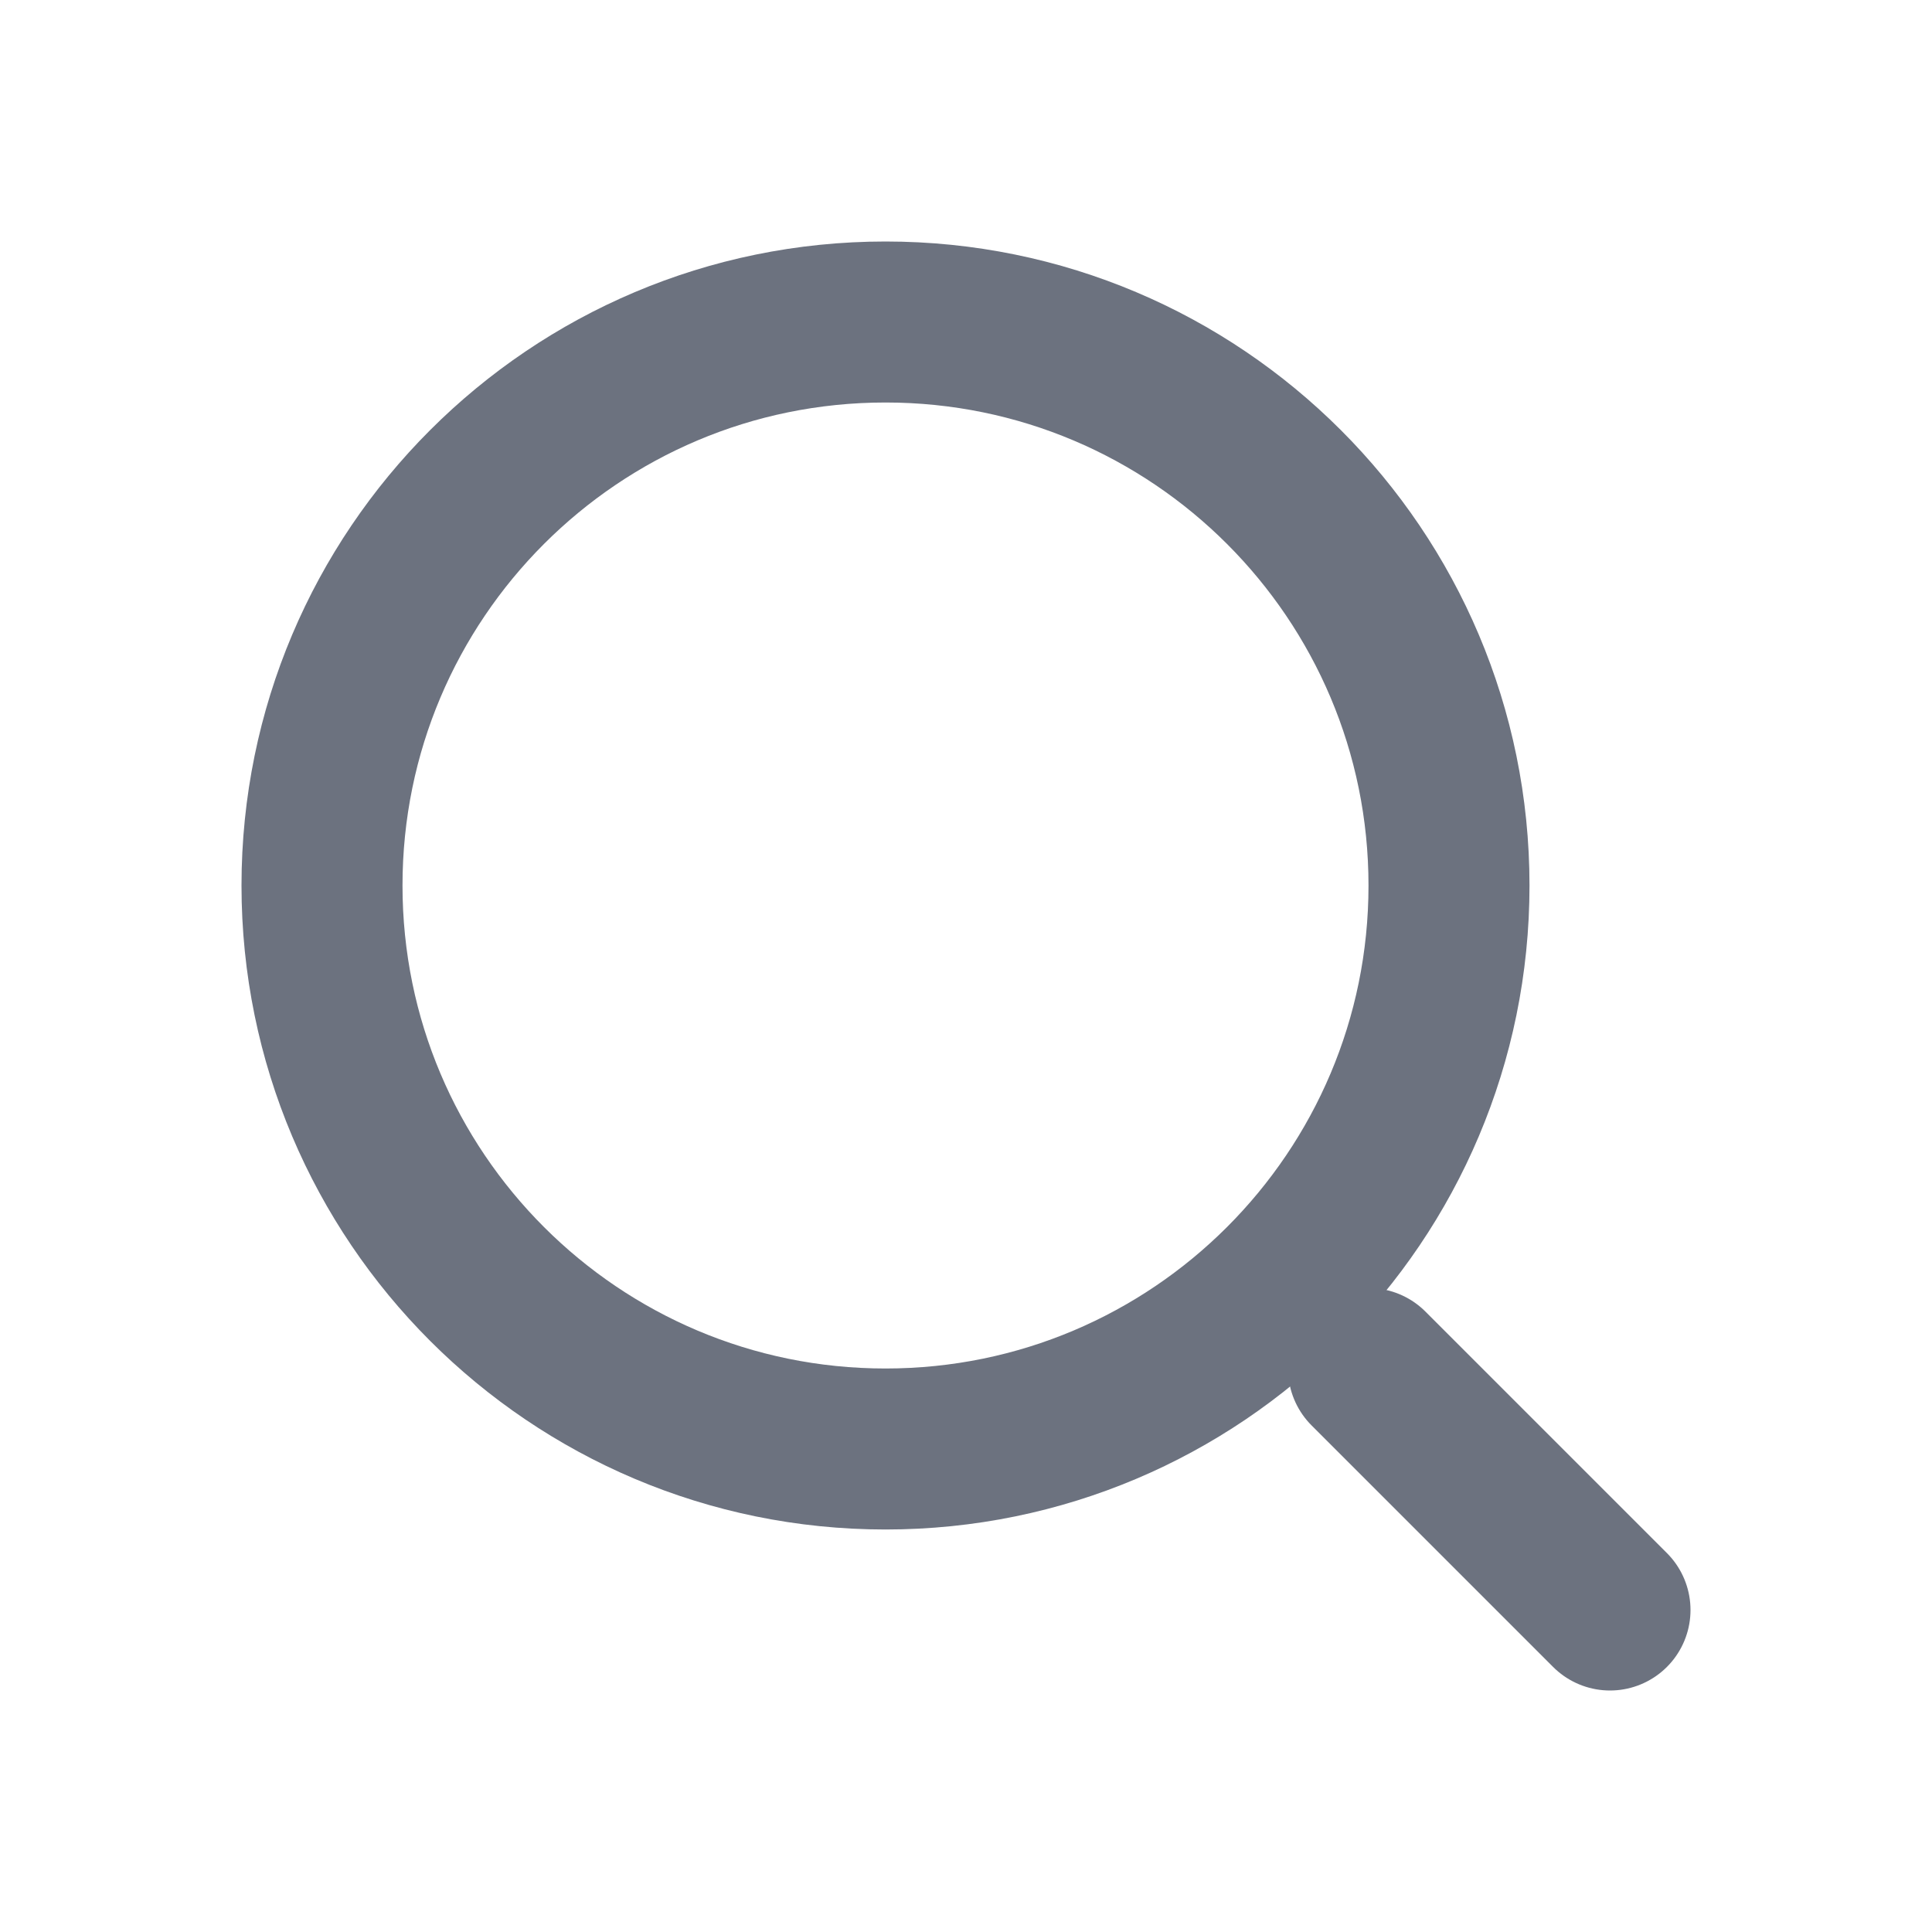
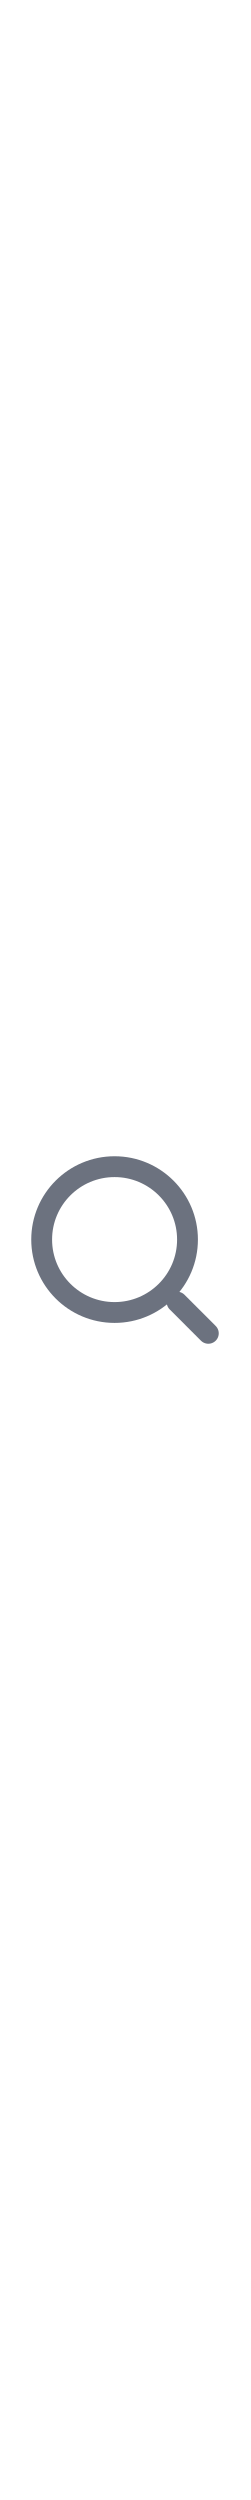
- <svg xmlns="http://www.w3.org/2000/svg" width="24" height="24" viewBox="0 0 24 24" fill="none">
+ <svg xmlns="http://www.w3.org/2000/svg" width="30" height="300" viewBox="0 0 24 24" fill="none">
  <circle cx="11" cy="11" r="7" stroke="#6C727F" stroke-width="2" />
  <path d="M20 20L17 17" stroke="#6C727F" stroke-width="2" stroke-linecap="round" />
</svg>
